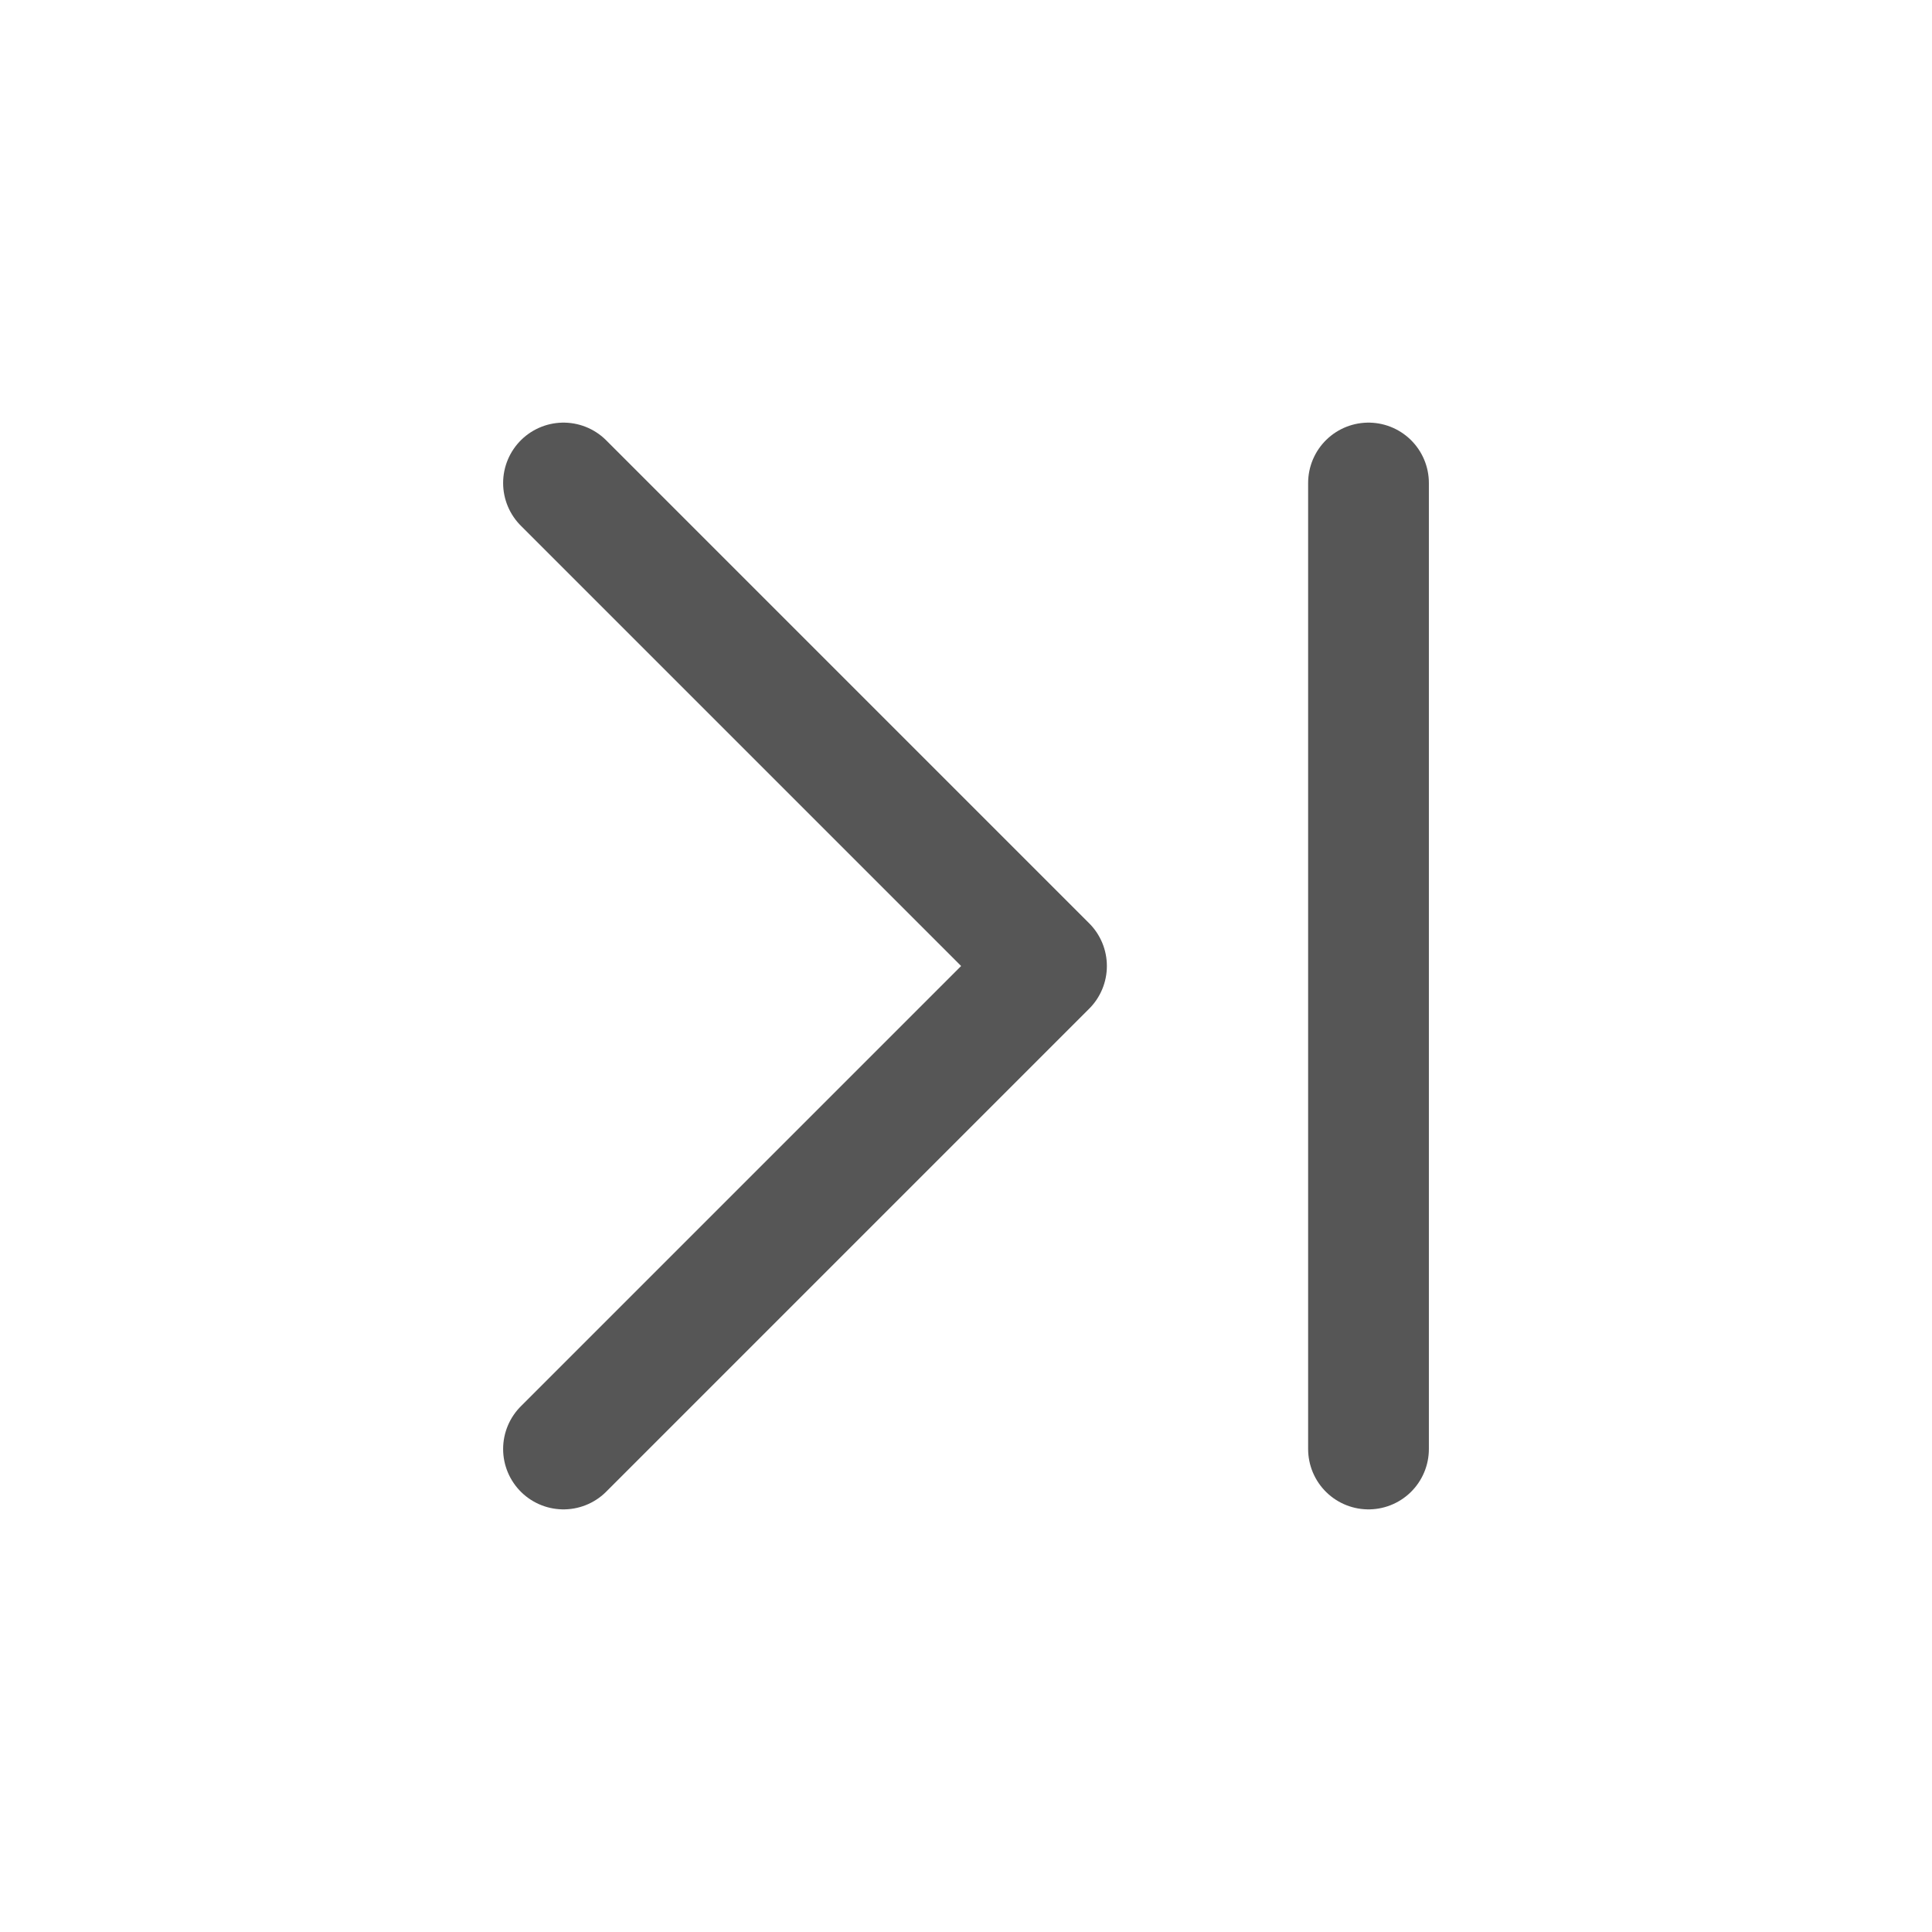
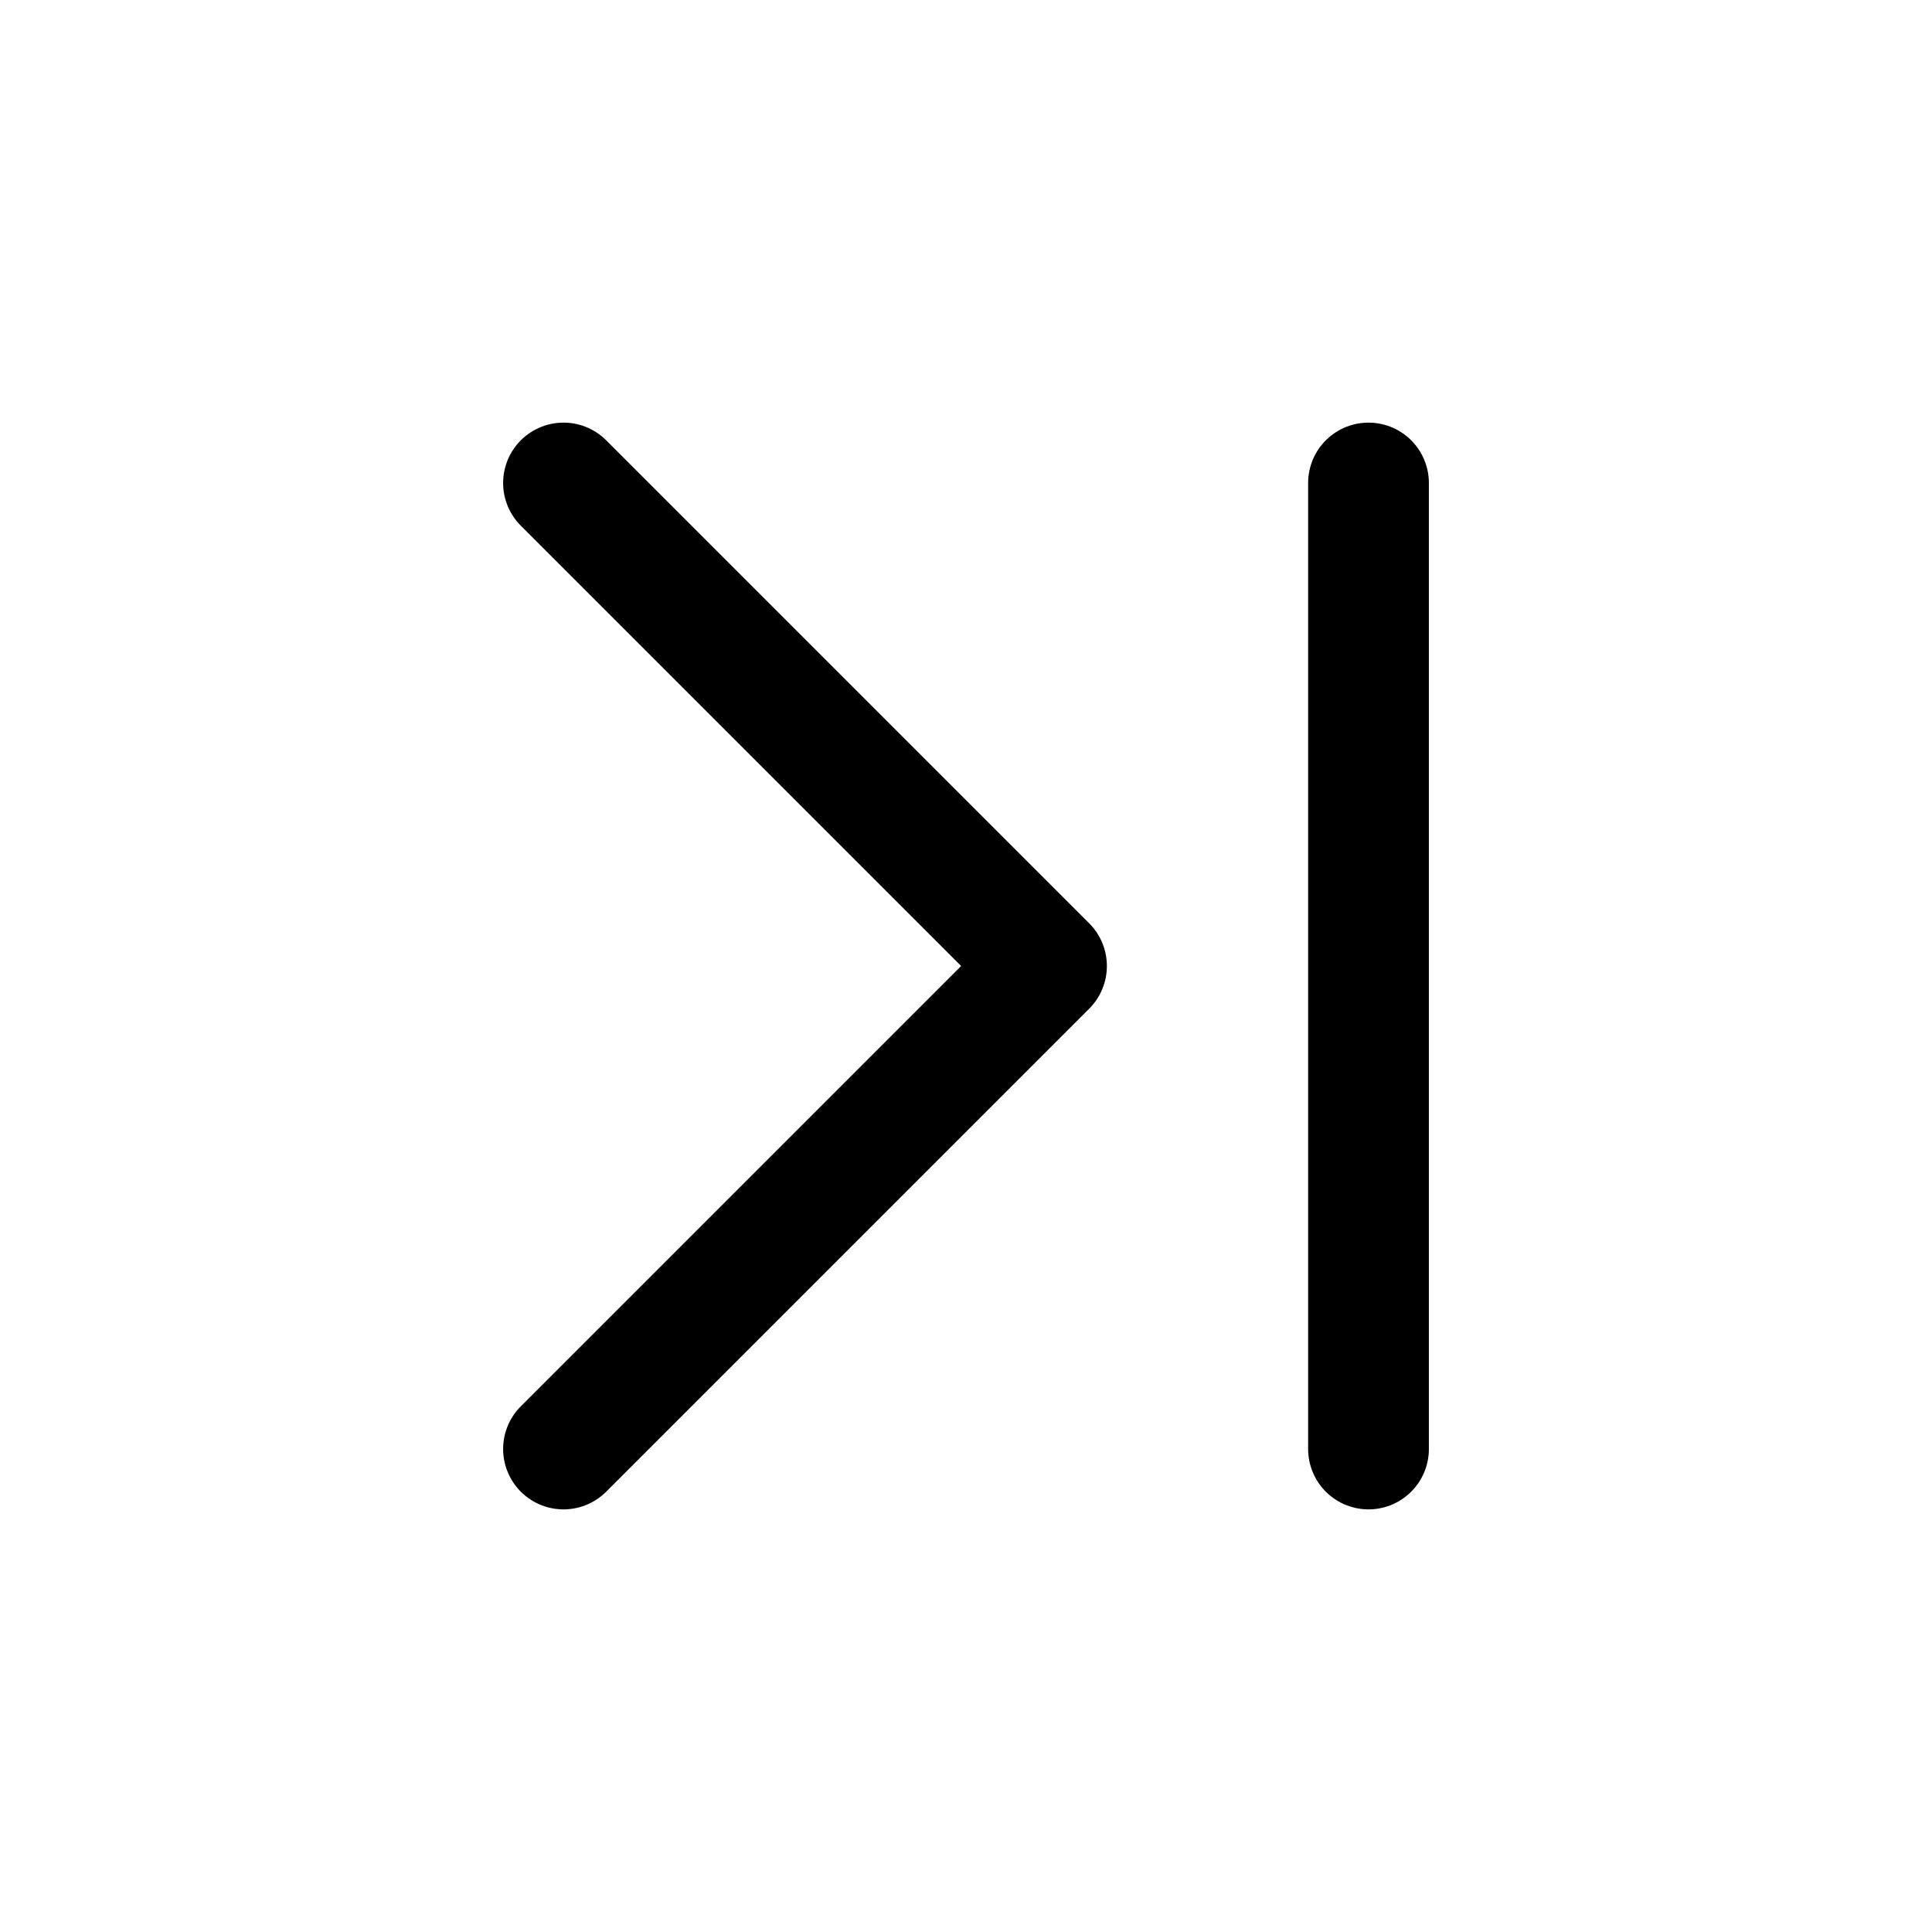
<svg xmlns="http://www.w3.org/2000/svg" width="24" height="24" viewBox="0 0 24 24" fill="none">
-   <path d="M7 18L13 12L7 6M17 6V18" stroke="#565656" stroke-width="1.5" stroke-linecap="round" stroke-linejoin="round" />
+   <path d="M7 18L13 12L7 6M17 6V18" stroke="currentColor" stroke-width="1.5" stroke-linecap="round" stroke-linejoin="round" />
</svg>
